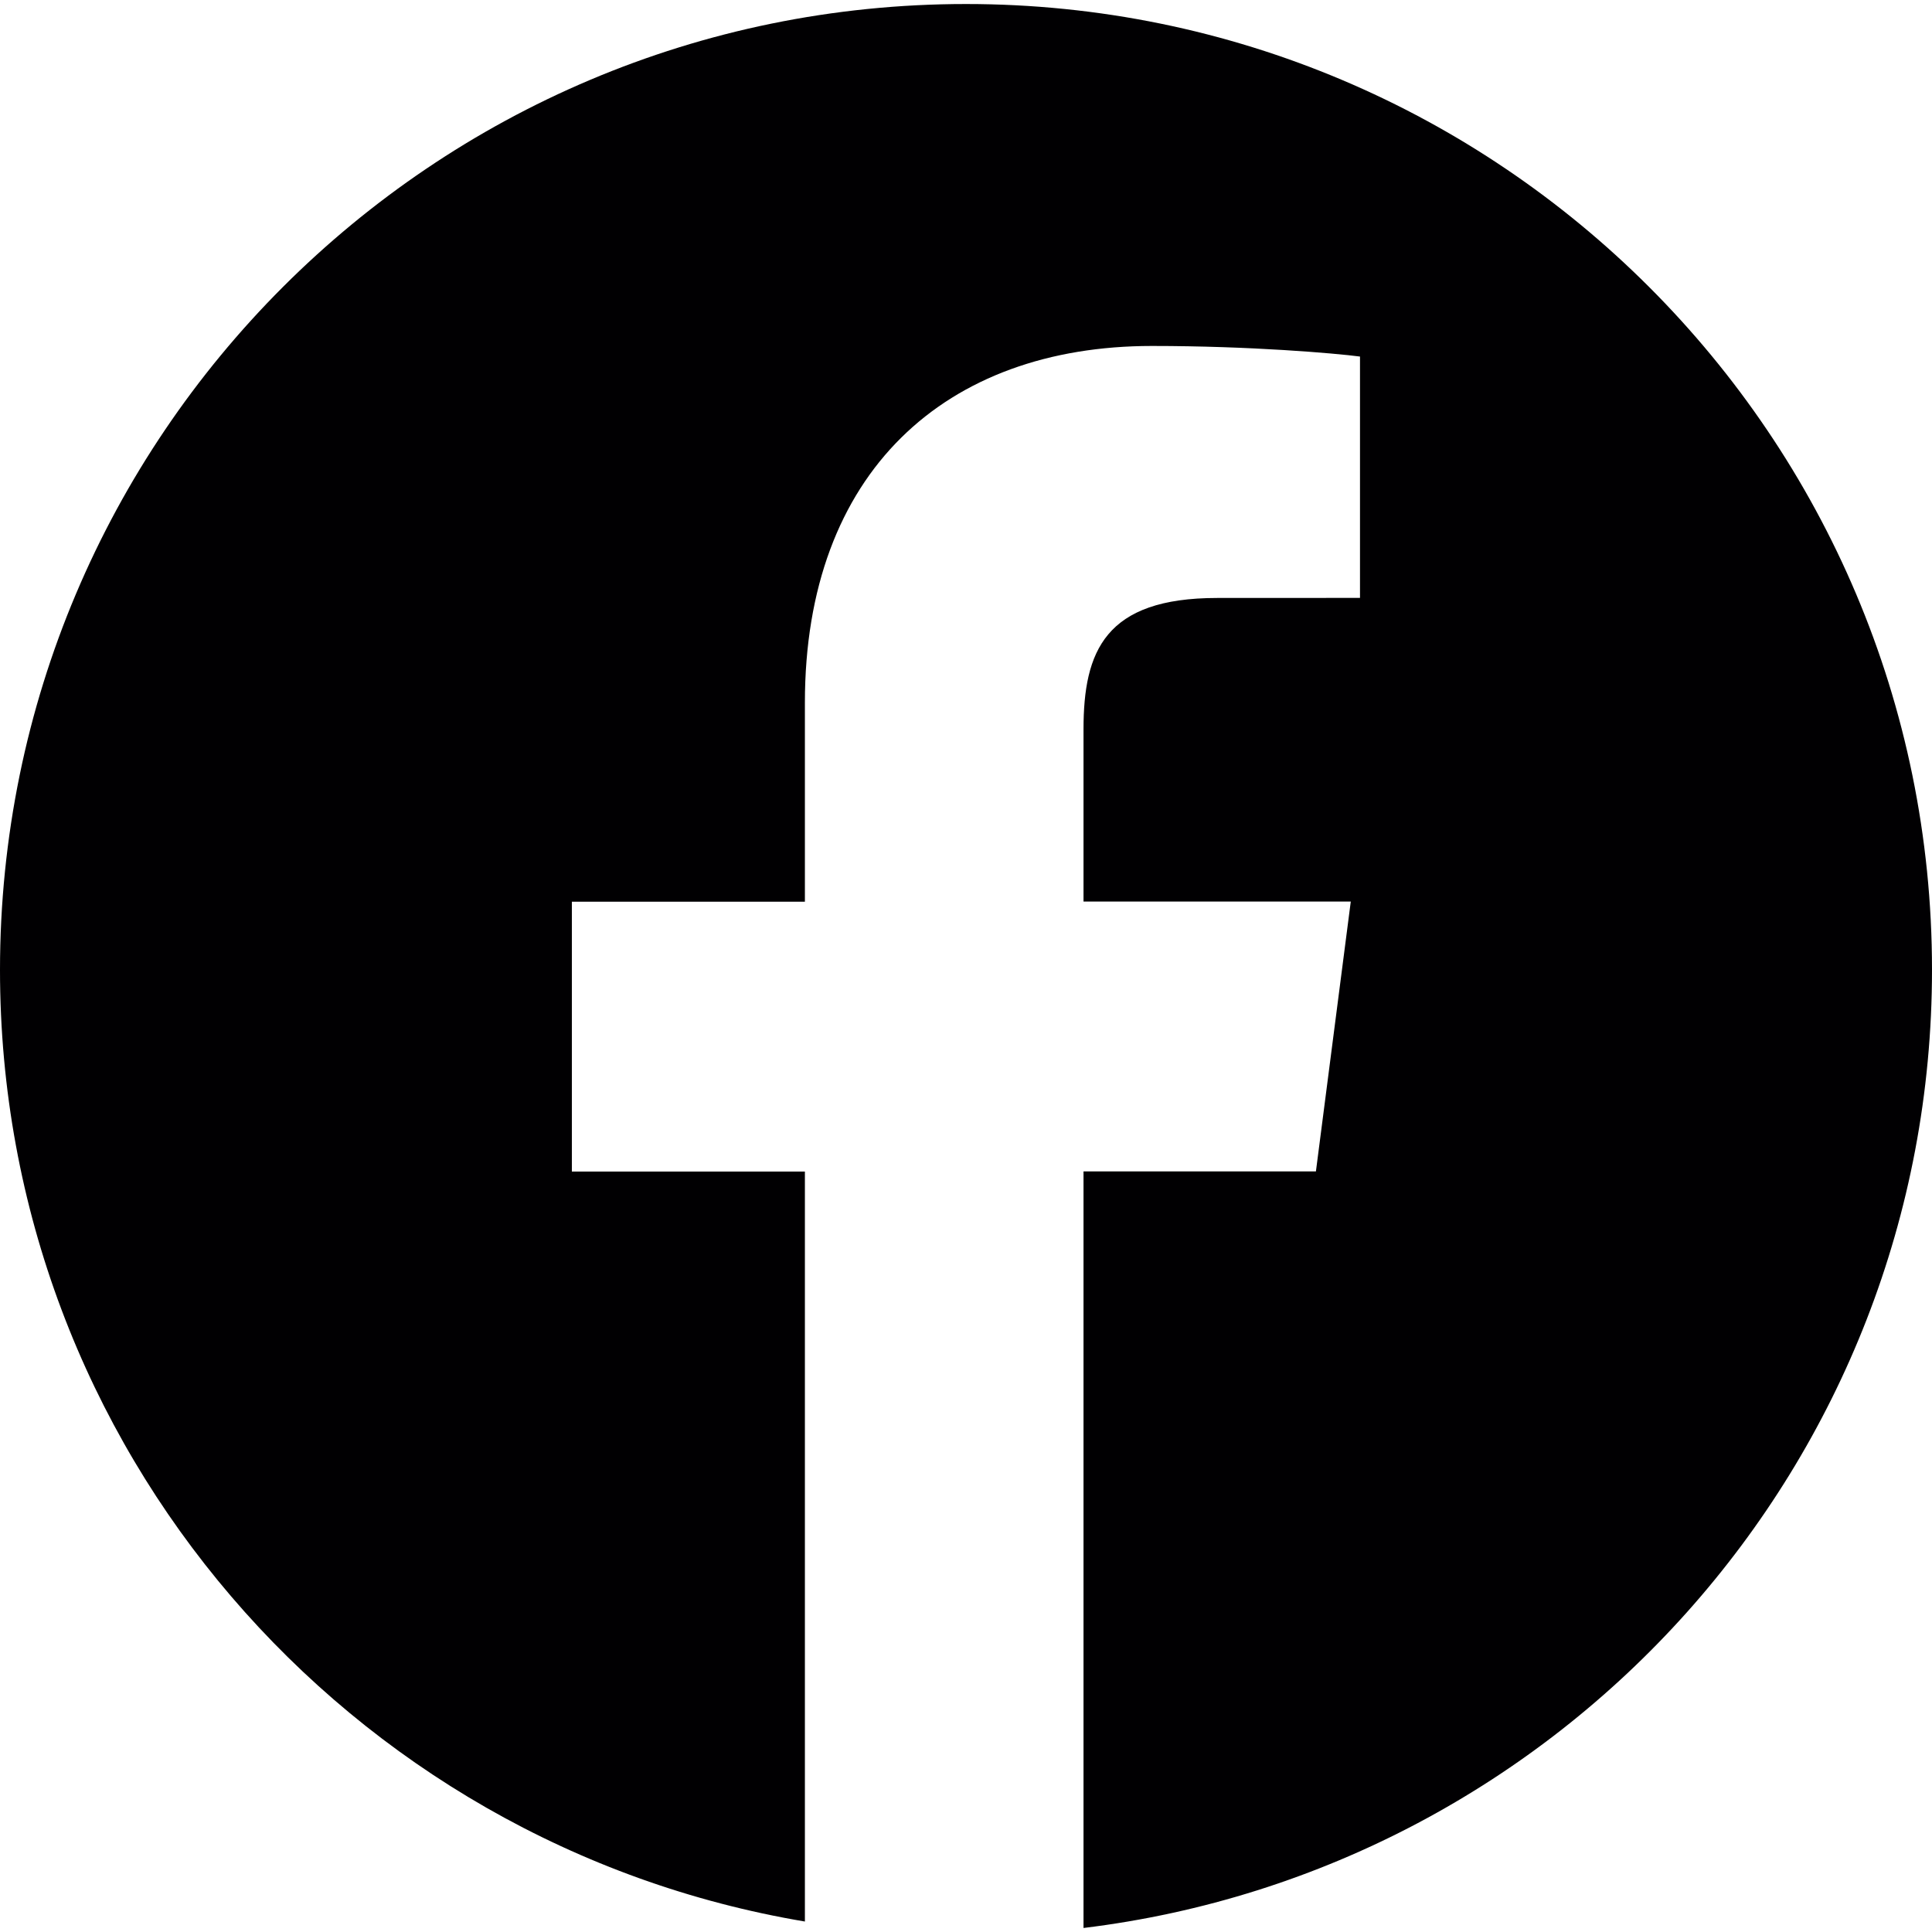
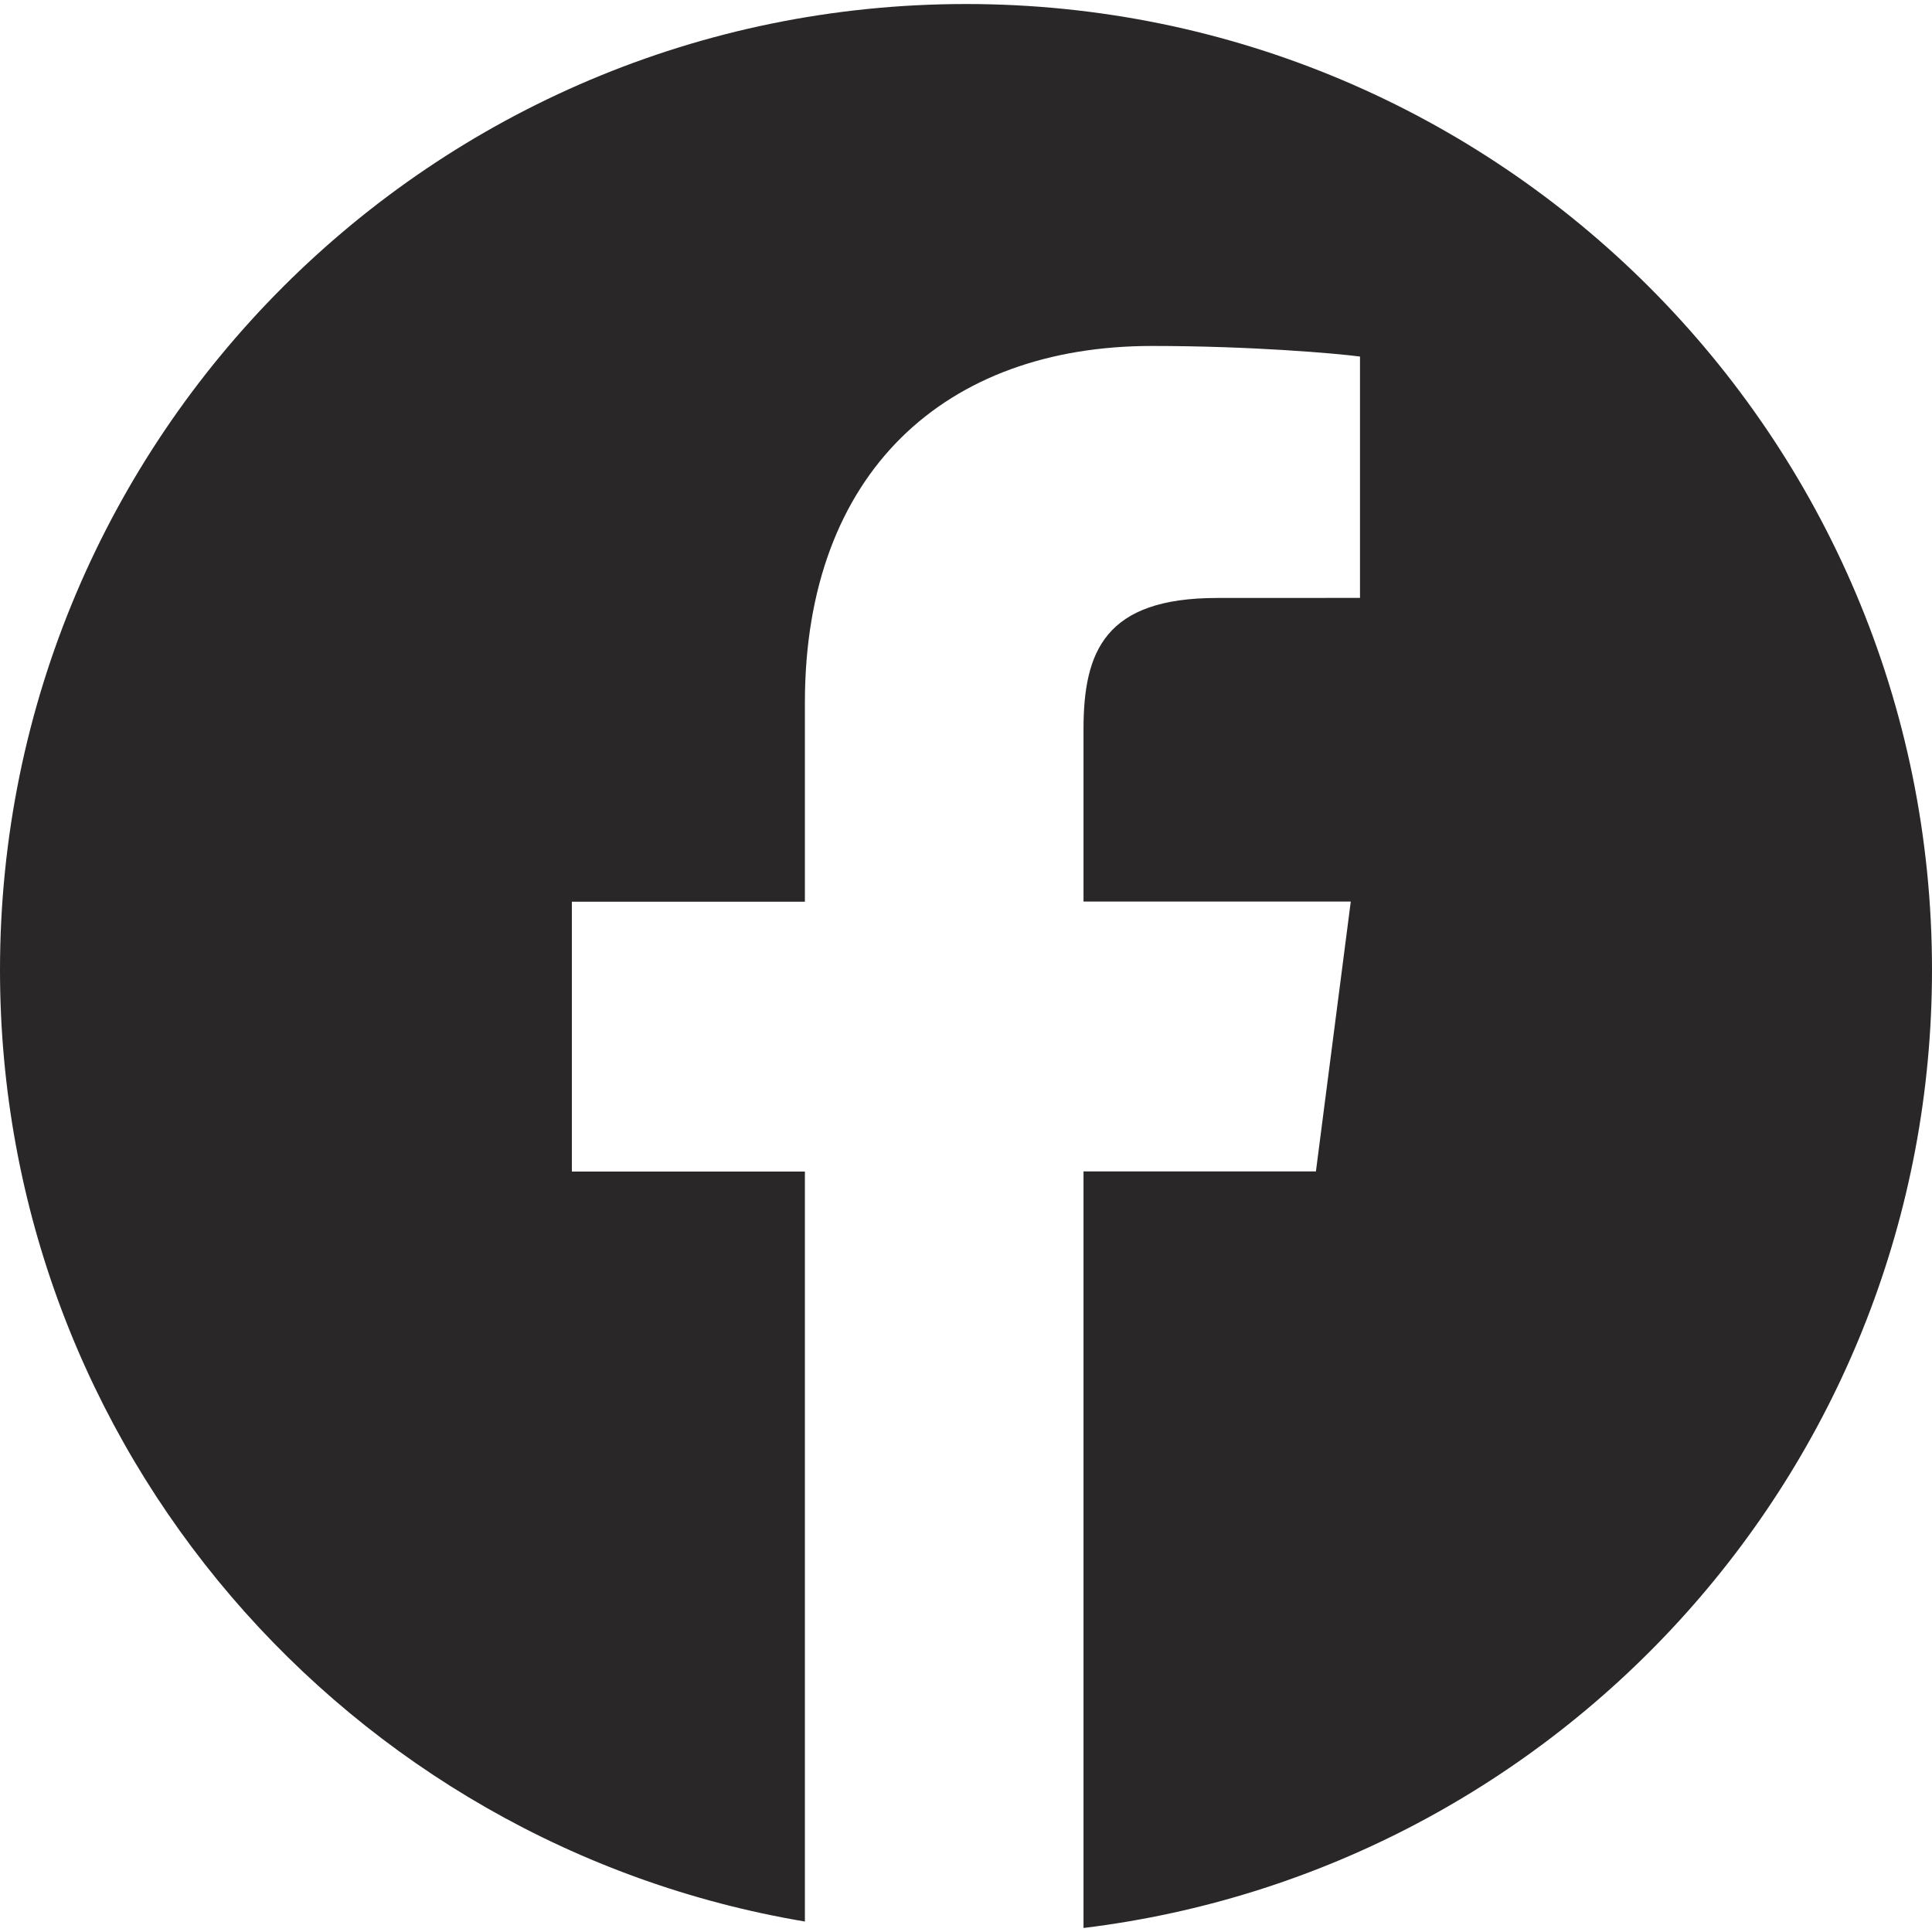
<svg xmlns="http://www.w3.org/2000/svg" version="1.1" width="40px" height="40px" id="Capa_1" x="0px" y="0px" viewBox="0 0 167.657 167.657" style="enable-background:new 0 0 167.657 167.657;" xml:space="preserve">
  <g>
-     <path style="fill:#010002;" d="M83.829,0.349C37.532,0.349,0,37.881,0,84.178c0,41.523,30.222,75.911,69.848,82.57v-65.081H49.626   v-23.42h20.222V60.978c0-20.037,12.238-30.956,30.115-30.956c8.562,0,15.92,0.638,18.056,0.919v20.944l-12.399,0.006   c-9.72,0-11.594,4.618-11.594,11.397v14.947h23.193l-3.025,23.42H94.026v65.653c41.476-5.048,73.631-40.312,73.631-83.154   C167.657,37.881,130.125,0.349,83.829,0.349z" />
+     <path style="fill:#292727;" d="M83.829,0.349C37.532,0.349,0,37.881,0,84.178c0,41.523,30.222,75.911,69.848,82.57v-65.081H49.626   v-23.42h20.222V60.978c0-20.037,12.238-30.956,30.115-30.956c8.562,0,15.92,0.638,18.056,0.919v20.944l-12.399,0.006   c-9.72,0-11.594,4.618-11.594,11.397v14.947h23.193l-3.025,23.42H94.026v65.653c41.476-5.048,73.631-40.312,73.631-83.154   C167.657,37.881,130.125,0.349,83.829,0.349z" />
  </g>
  <g>
</g>
  <g>
</g>
  <g>
</g>
  <g>
</g>
  <g>
</g>
  <g>
</g>
  <g>
</g>
  <g>
</g>
  <g>
</g>
  <g>
</g>
  <g>
</g>
  <g>
</g>
  <g>
</g>
  <g>
</g>
  <g>
</g>
</svg>
